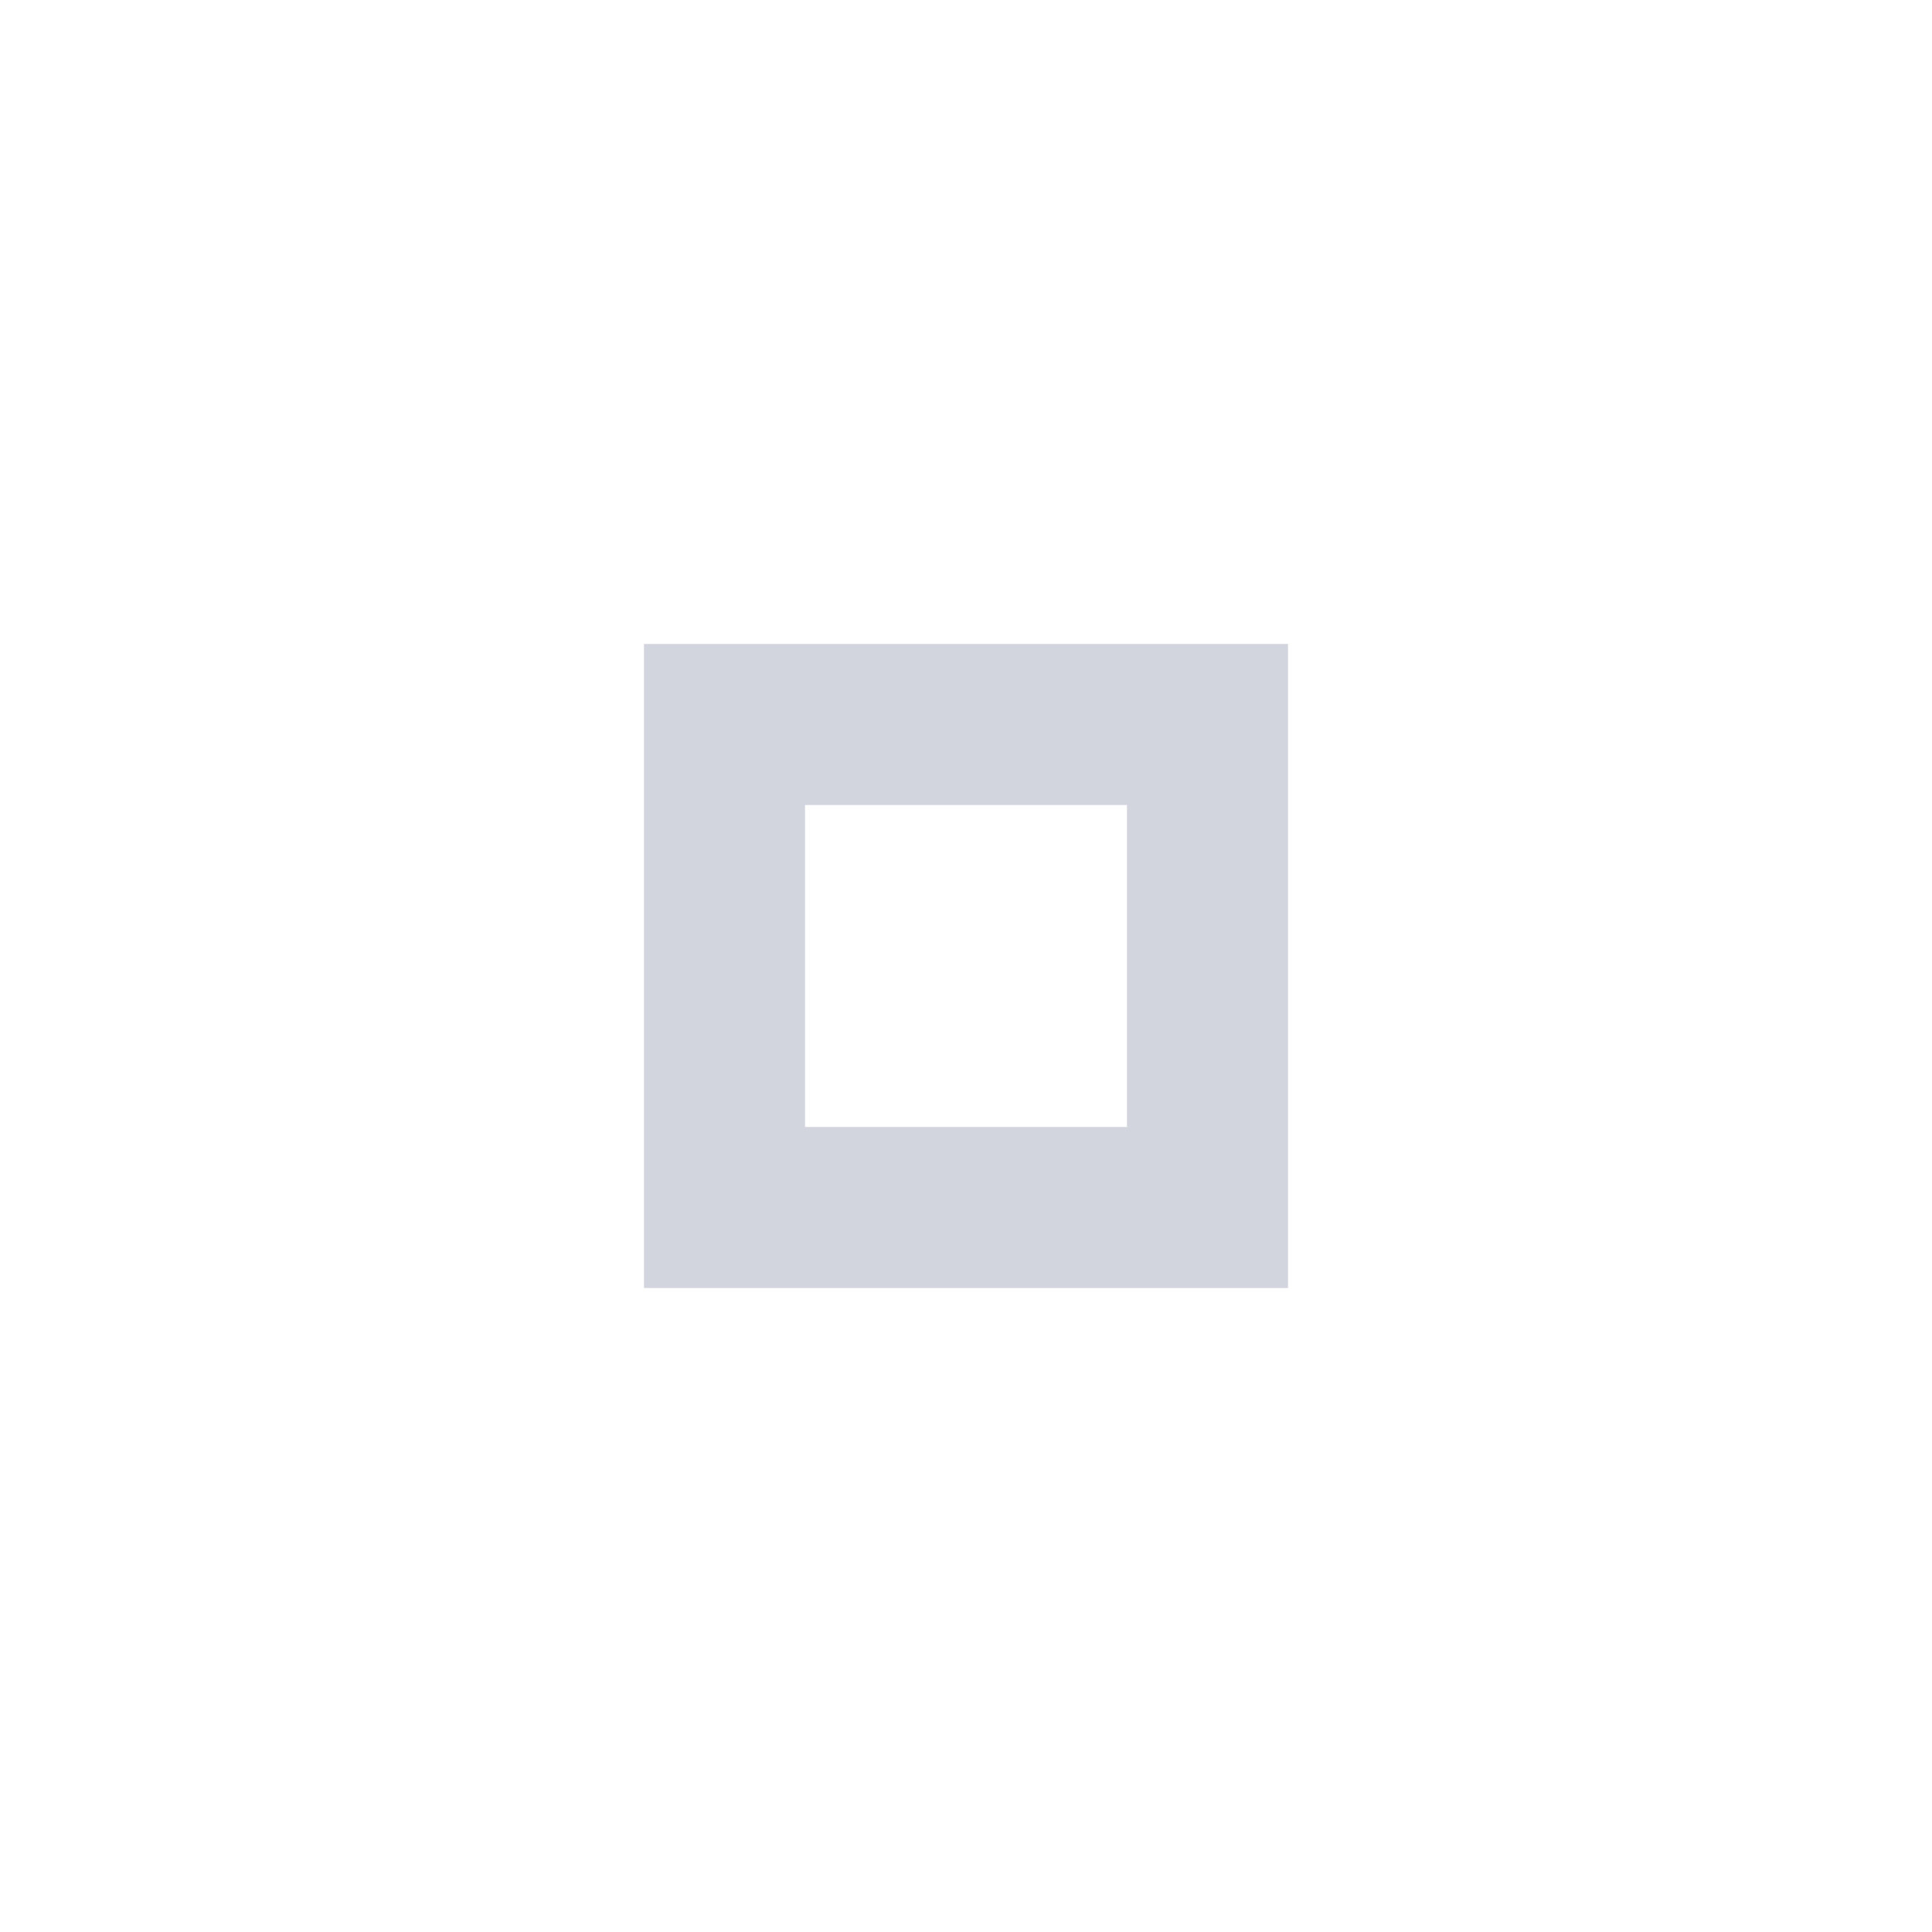
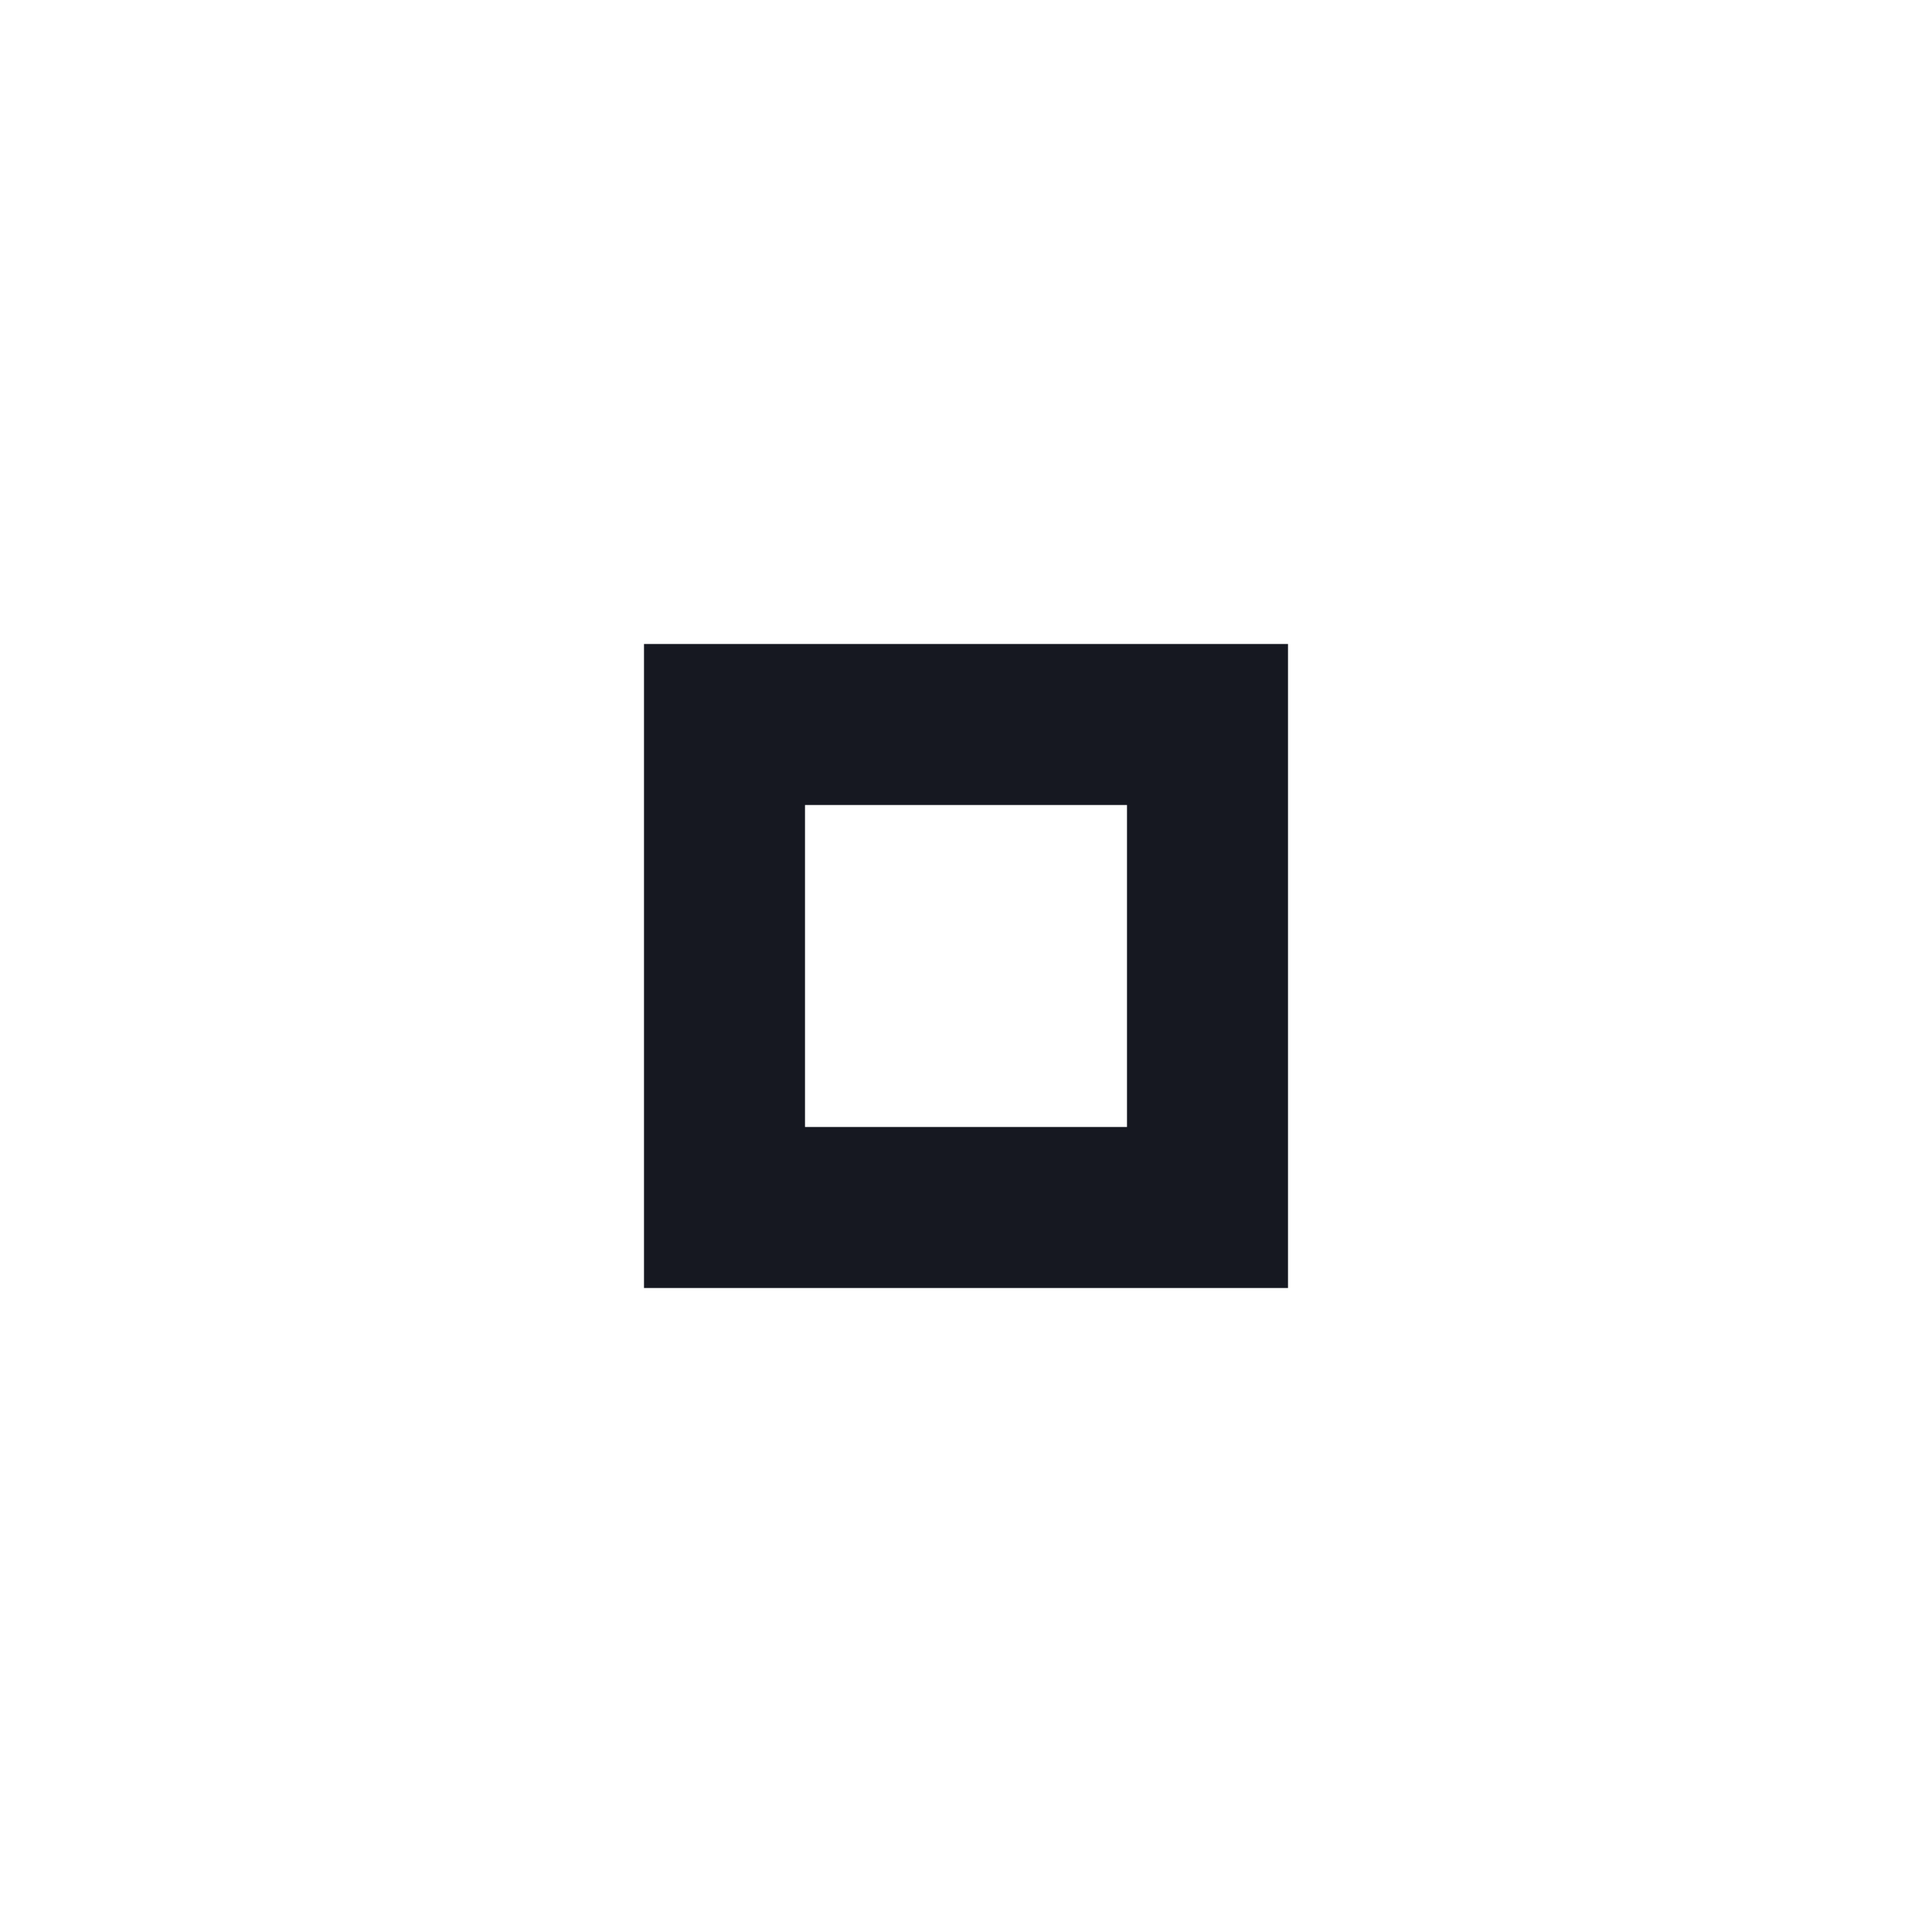
<svg xmlns="http://www.w3.org/2000/svg" version="1.1" x="0px" y="0px" width="24px" height="24px" viewBox="0 0 24 24" xml:space="preserve">
-   <path fill="#d2d4de" d="M14,14h-4v-4h4V14z M16,8H8v8h8V8z" />
+   <path fill="#161821" d="M14,14h-4v-4h4V14z M16,8H8v8h8V8z" />
</svg>
